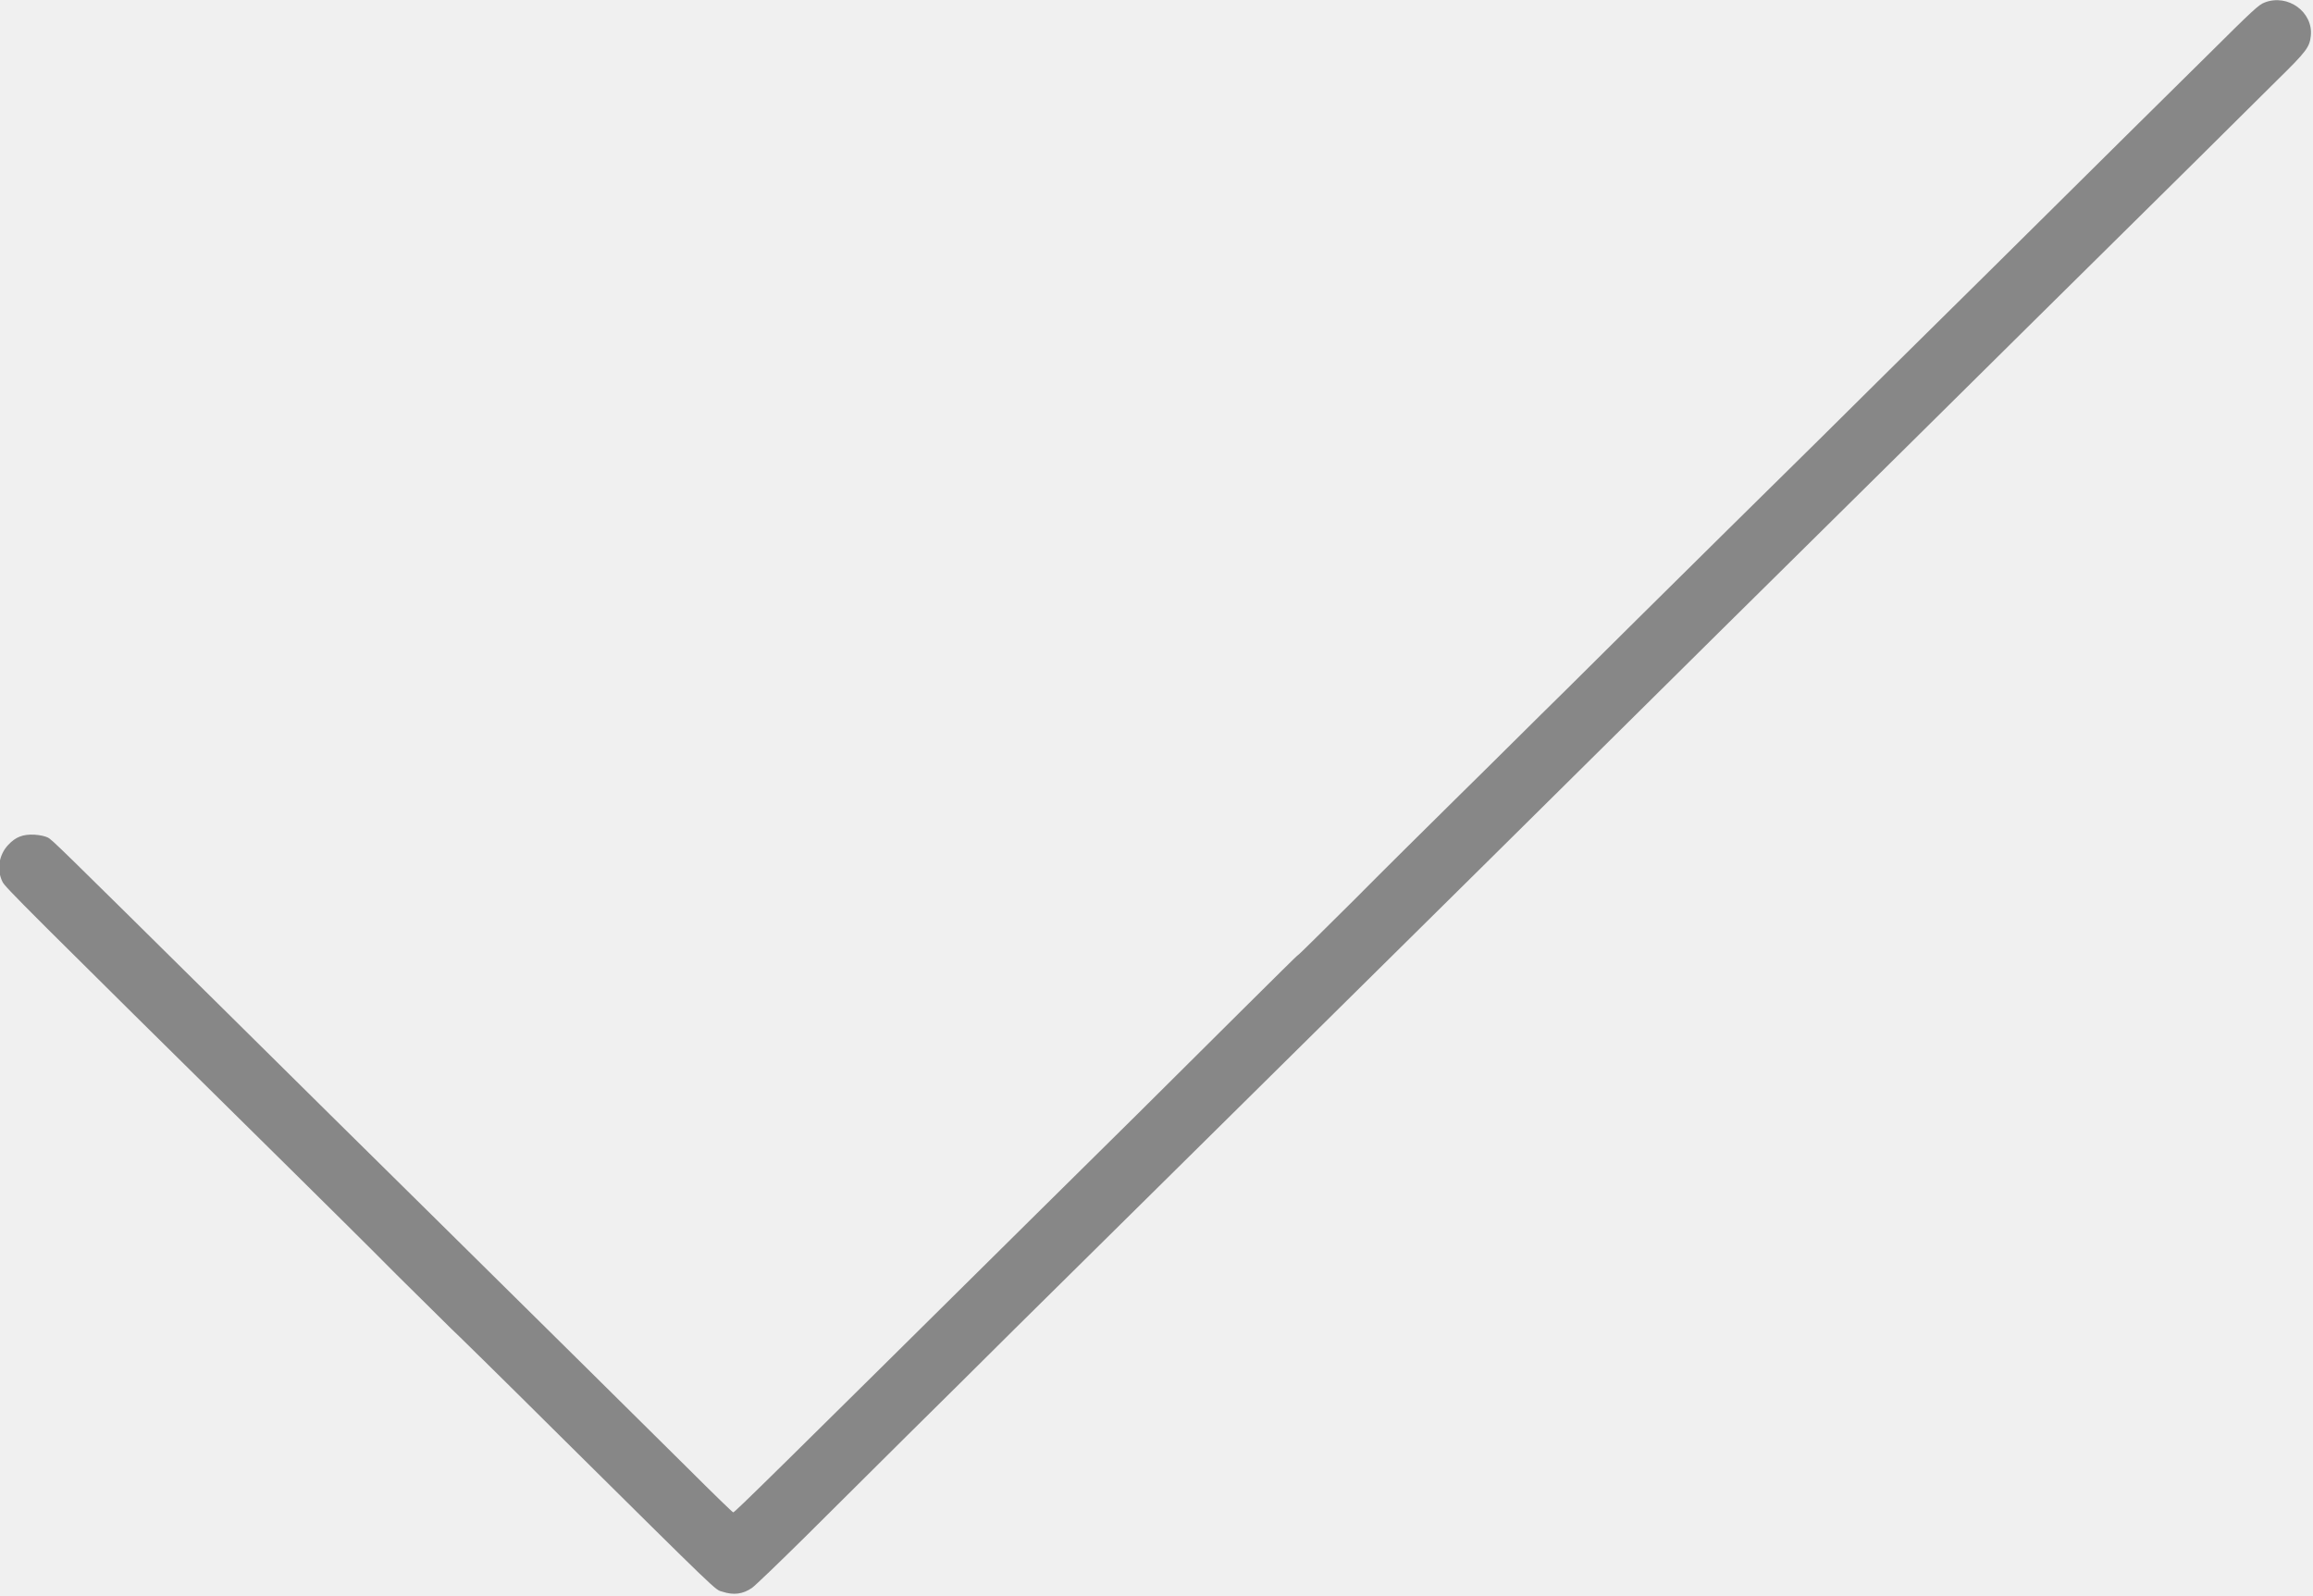
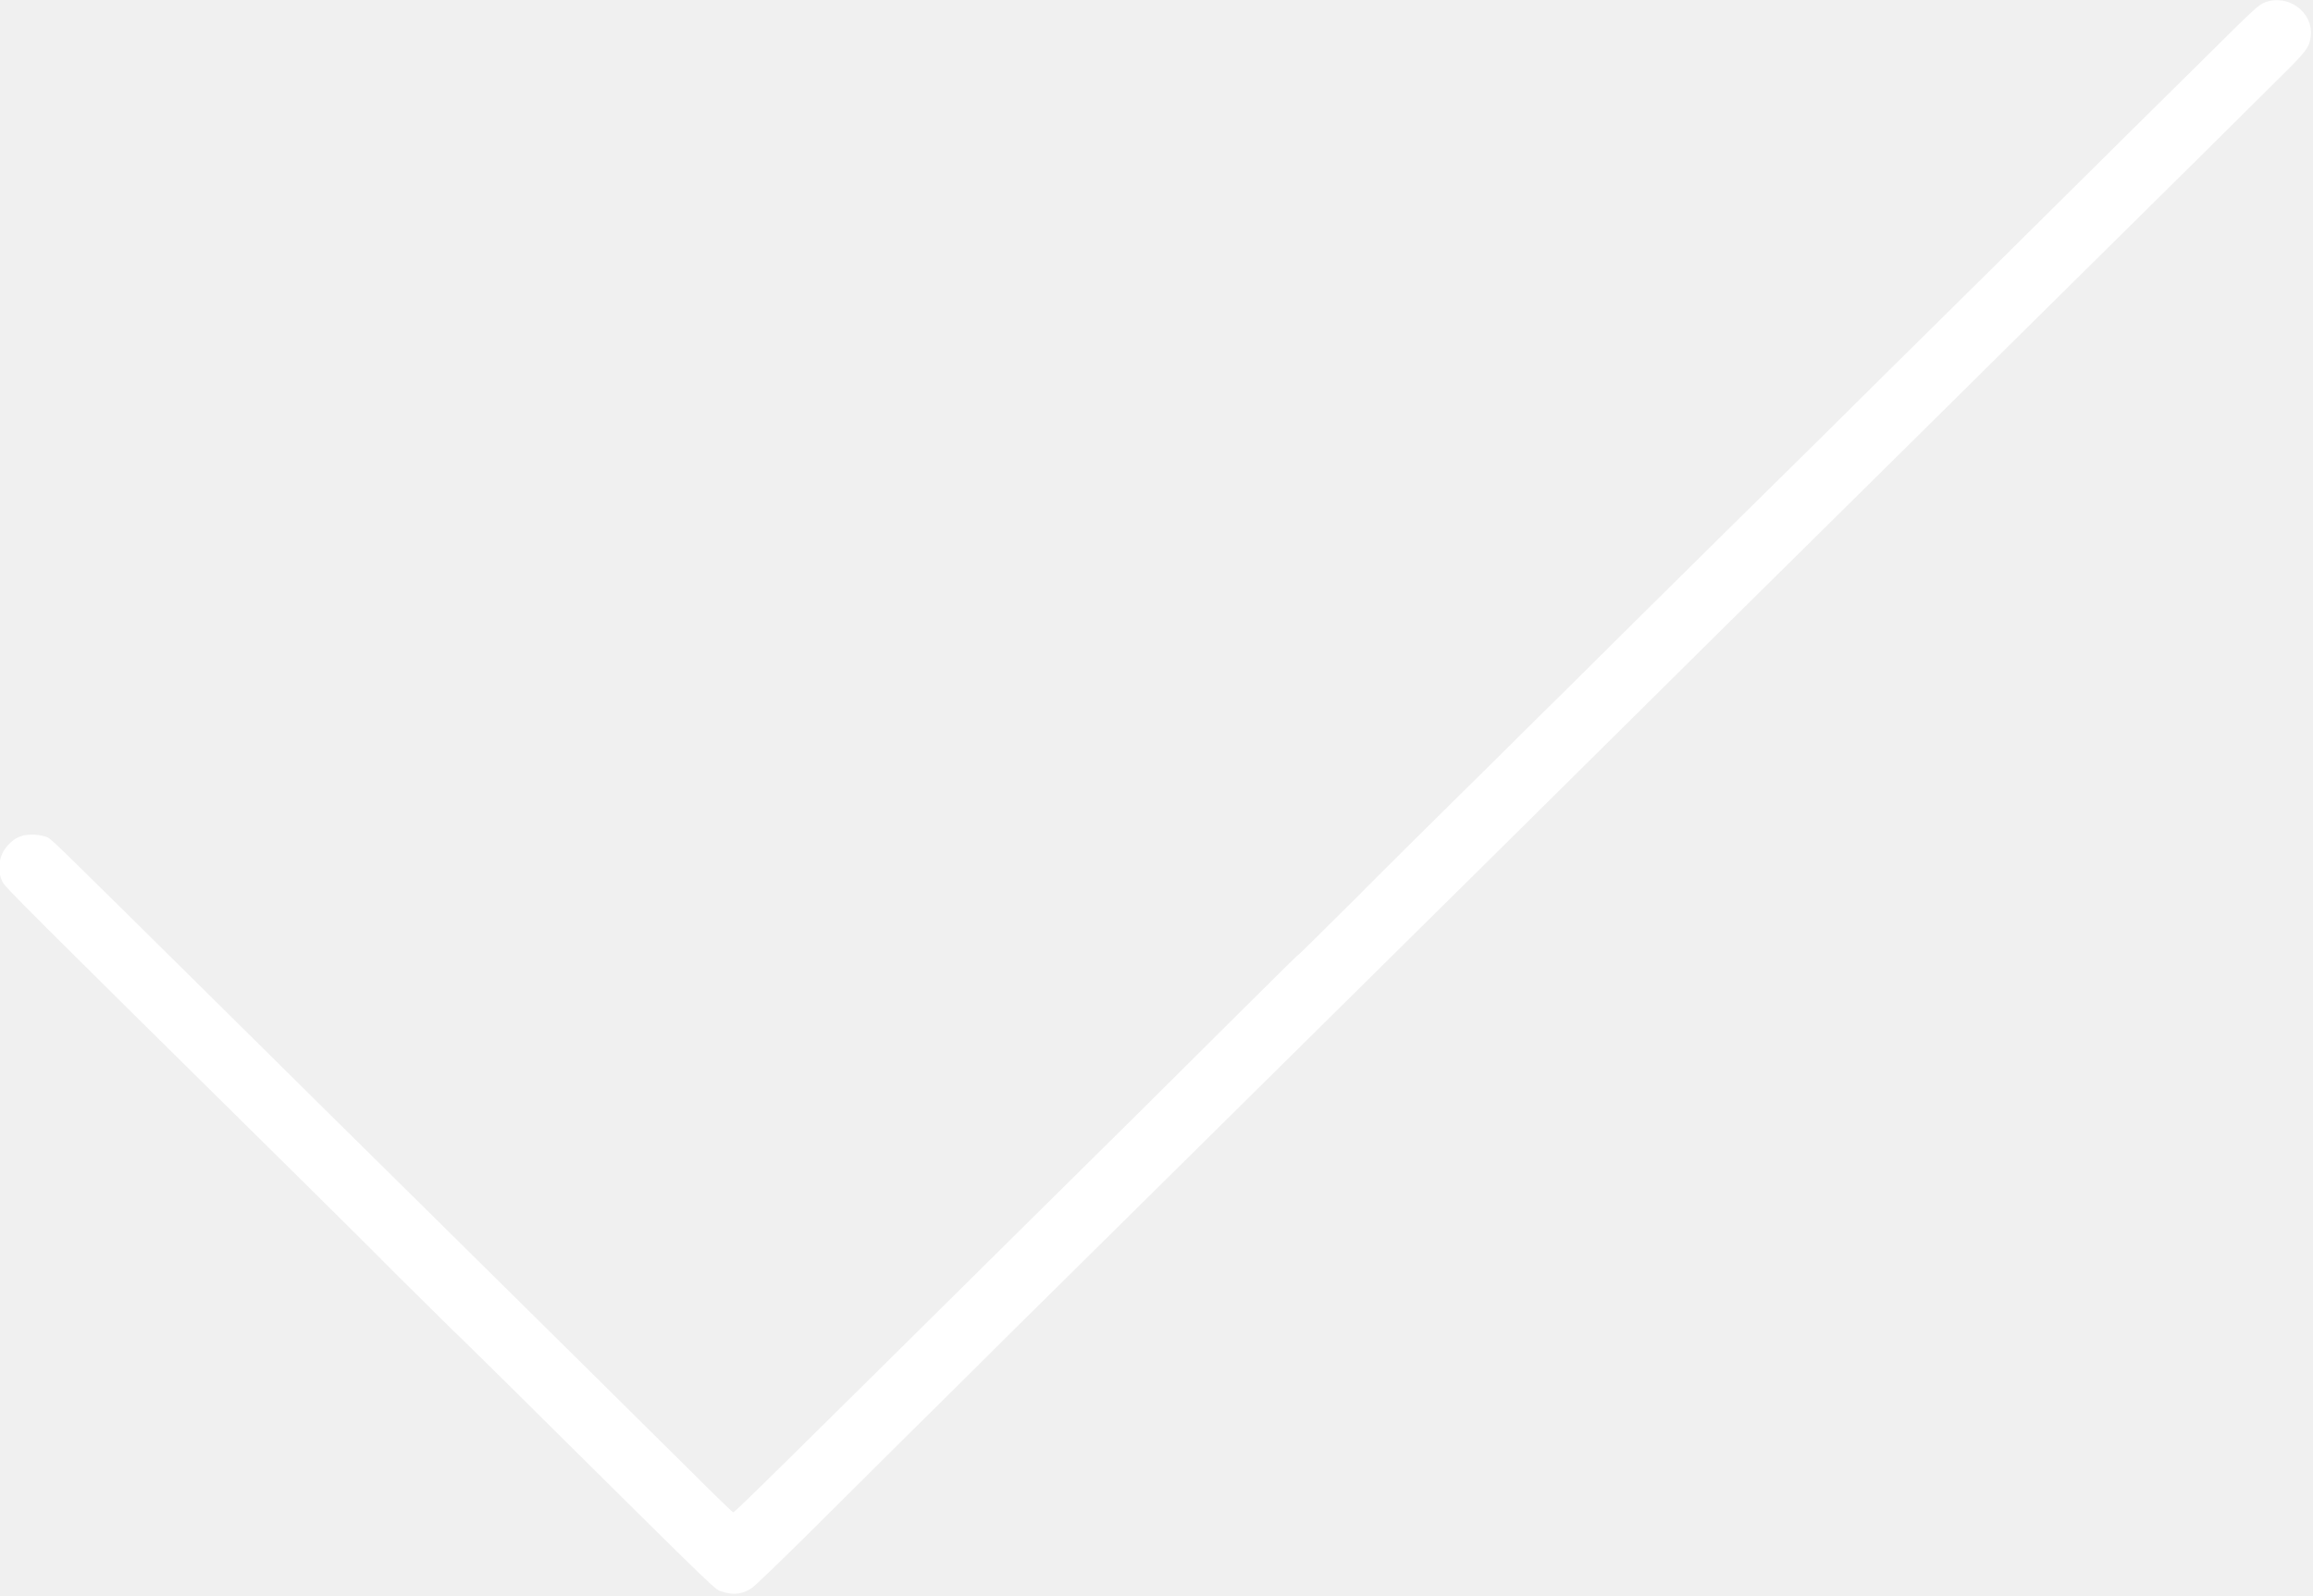
<svg xmlns="http://www.w3.org/2000/svg" version="1.1" id="Your_Icon" x="0px" y="0px" viewBox="14.3 9.7 74.1 51.1" enable-background="new 14.3 9.7 74.1 51.1" xml:space="preserve">
  <g transform="translate(0,2000) scale(0.1,-0.1)">
-     <path fill="#878787" d="M868.5,19902.2c-1.9-0.7-3.8-2.5-18.3-16.9c-15.1-14.9-24.1-23.8-68.5-67.8c-9.2-9.1-24.4-24.1-33.6-33.2   c-9.2-9.2-32.3-32-51.4-50.8c-19-18.8-42.5-42-52.1-51.6c-9.7-9.5-24.9-24.7-34-33.6c-9-8.9-24.3-24-33.8-33.6   c-9.6-9.5-17.6-17.5-17.9-17.6s-8.2-8-17.7-17.4c-9.5-9.4-24.7-24.6-33.8-33.6c-9.1-9-24.5-24.2-34.2-33.8   c-81.3-80.5-94.8-93.8-95.3-93.8c-0.2,0-6.5,6.1-14,13.6c-20.1,19.9-43.1,42.7-81.3,80.4c-18.7,18.4-49.5,48.9-68.4,67.6   c-52.7,52.1-54.5,53.9-55.9,54.6c-0.8,0.4-2.5,0.8-4.2,0.9c-3.7,0.2-6.1-0.7-8.5-3.3c-3-3.2-3.7-8-1.8-11.8   c0.8-1.7,6.5-7.4,92.3-92.1c9.2-9.1,24.6-24.3,34-33.8c9.5-9.4,17.4-17.2,17.6-17.4c0.2-0.1,15.7-15.3,34.3-33.8   c52.4-51.9,50-49.6,52.4-50.3c3.6-1.2,6.6-0.8,9.5,1.2c0.9,0.6,8.5,7.9,17,16.3c8.4,8.4,23.1,22.9,32.5,32.3   c9.5,9.4,25.2,24.9,34.9,34.6c9.8,9.7,32.9,32.5,51.4,50.8c98.4,97.2,117.7,116.4,155.8,154.1c17.4,17.3,64.7,63.9,119.5,118.2   c19.1,18.9,42.3,41.8,51.6,51c9.2,9.1,20.8,20.6,25.8,25.6c9.6,9.4,10.5,10.7,10.9,14.3C884.1,19899.1,876,19905.1,868.5,19902.2z" />
+     <path fill="#FFFFFF" d="M868.5,19902.2c-1.9-0.7-3.8-2.5-18.3-16.9c-15.1-14.9-24.1-23.8-68.5-67.8c-9.2-9.1-24.4-24.1-33.6-33.2   c-9.2-9.2-32.3-32-51.4-50.8c-19-18.8-42.5-42-52.1-51.6c-9.7-9.5-24.9-24.7-34-33.6c-9-8.9-24.3-24-33.8-33.6   c-9.6-9.5-17.6-17.5-17.9-17.6s-8.2-8-17.7-17.4c-9.5-9.4-24.7-24.6-33.8-33.6c-9.1-9-24.5-24.2-34.2-33.8   c-81.3-80.5-94.8-93.8-95.3-93.8c-0.2,0-6.5,6.1-14,13.6c-20.1,19.9-43.1,42.7-81.3,80.4c-18.7,18.4-49.5,48.9-68.4,67.6   c-52.7,52.1-54.5,53.9-55.9,54.6c-0.8,0.4-2.5,0.8-4.2,0.9c-3.7,0.2-6.1-0.7-8.5-3.3c-3-3.2-3.7-8-1.8-11.8   c0.8-1.7,6.5-7.4,92.3-92.1c9.2-9.1,24.6-24.3,34-33.8c9.5-9.4,17.4-17.2,17.6-17.4c0.2-0.1,15.7-15.3,34.3-33.8   c52.4-51.9,50-49.6,52.4-50.3c3.6-1.2,6.6-0.8,9.5,1.2c0.9,0.6,8.5,7.9,17,16.3c8.4,8.4,23.1,22.9,32.5,32.3   c9.5,9.4,25.2,24.9,34.9,34.6c9.8,9.7,32.9,32.5,51.4,50.8c98.4,97.2,117.7,116.4,155.8,154.1c17.4,17.3,64.7,63.9,119.5,118.2   c19.1,18.9,42.3,41.8,51.6,51c9.2,9.1,20.8,20.6,25.8,25.6c9.6,9.4,10.5,10.7,10.9,14.3C884.1,19899.1,876,19905.1,868.5,19902.2z" />
  </g>
</svg>
